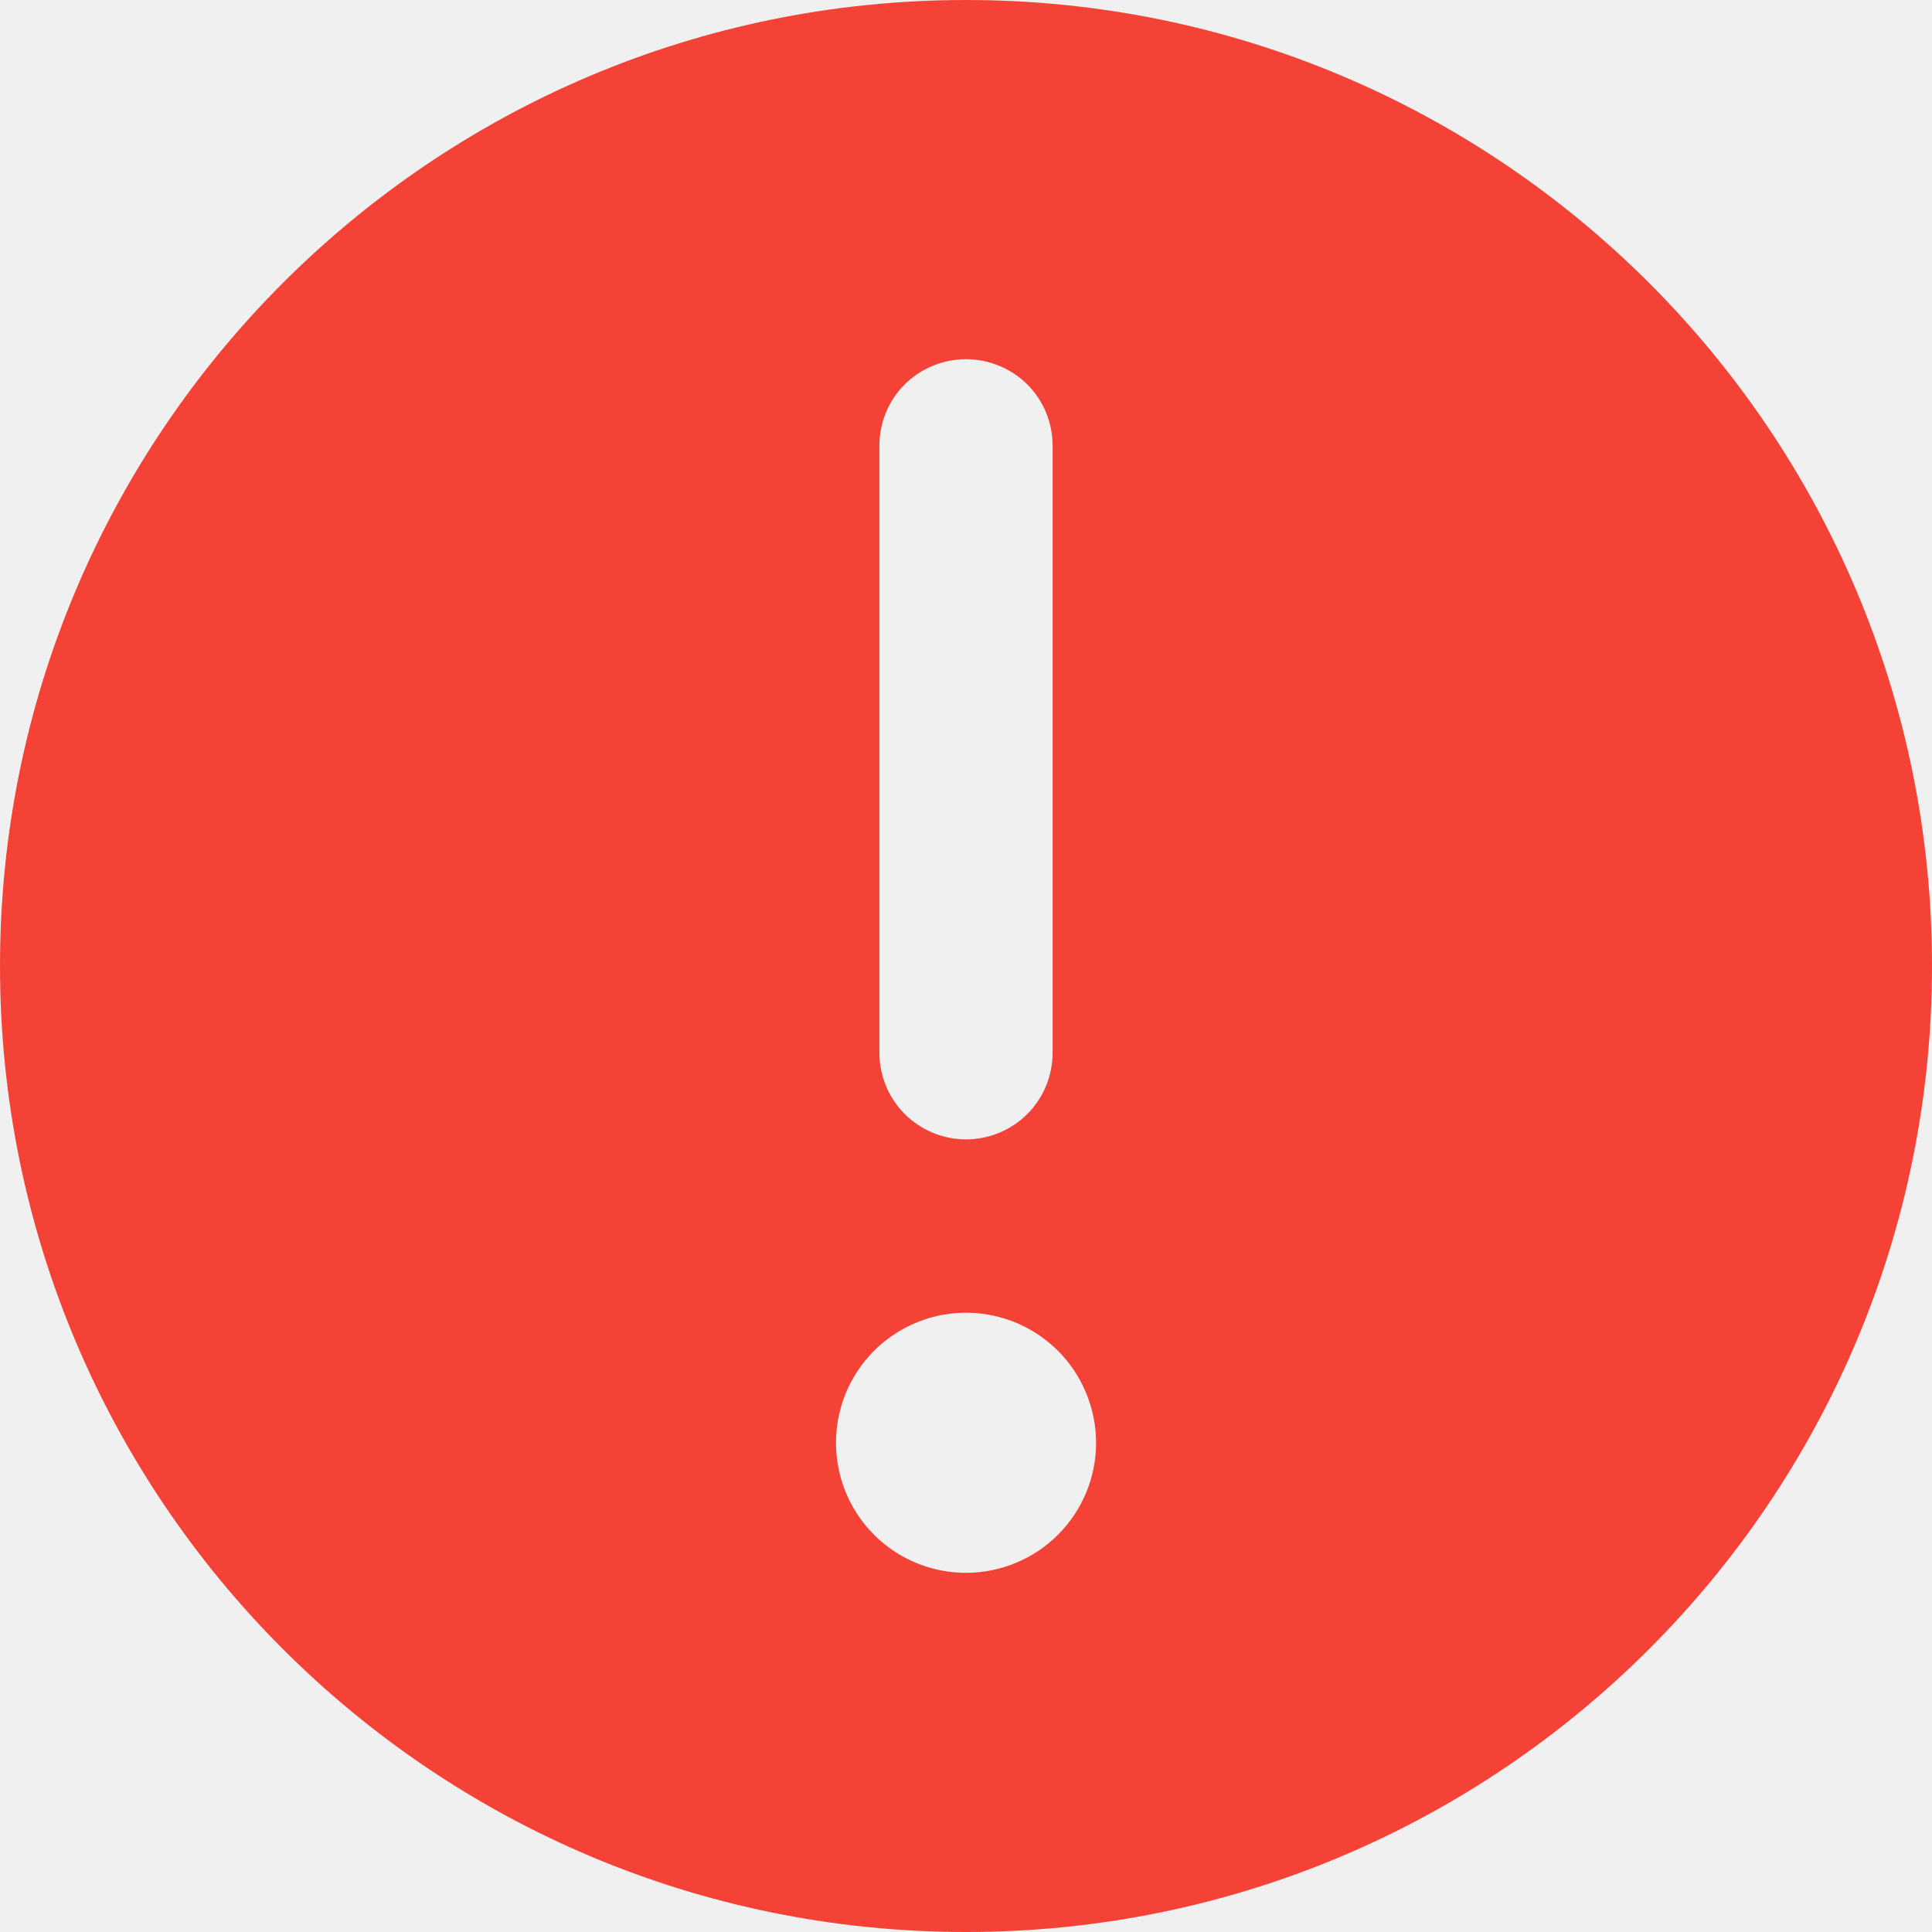
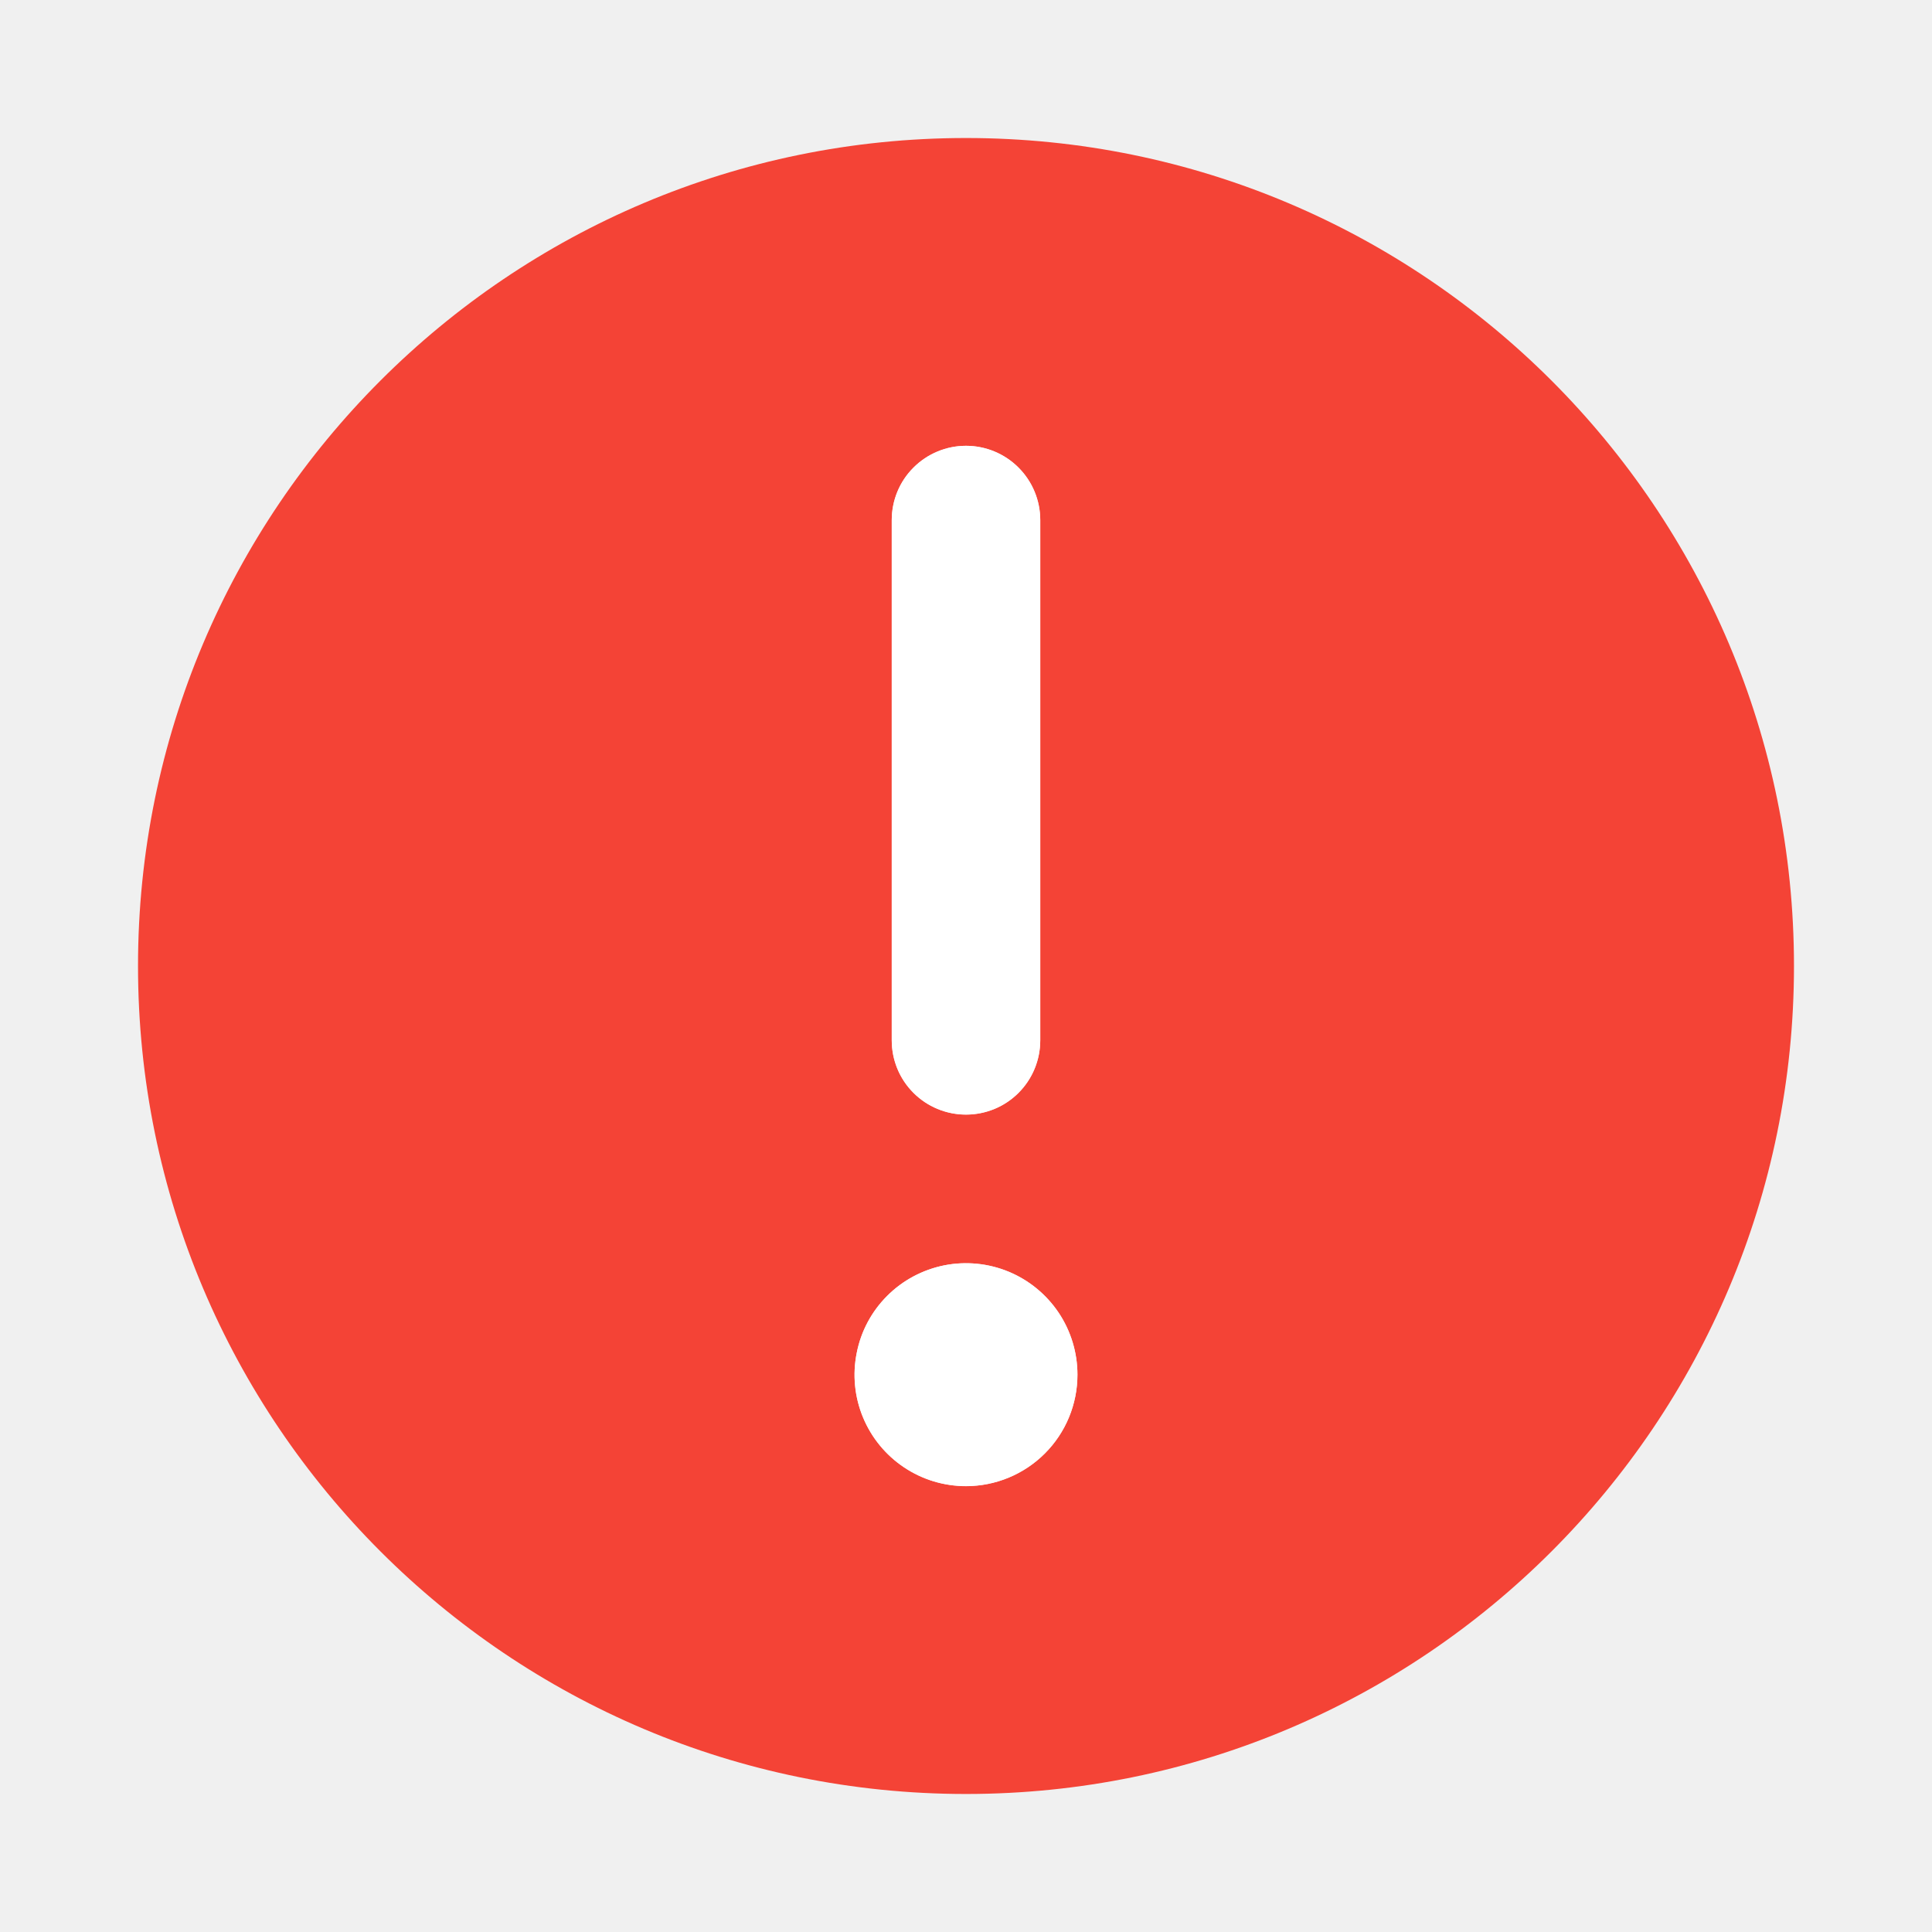
- <svg xmlns="http://www.w3.org/2000/svg" width="12" height="12" viewBox="0 0 12 12" fill="none">
-   <path fill-rule="evenodd" clip-rule="evenodd" d="M6 12C9.314 12 12 9.314 12 6C12 2.686 9.314 0 6 0C2.686 0 0 2.686 0 6C0 9.314 2.686 12 6 12ZM5.619 2.388C5.518 2.489 5.462 2.626 5.462 2.769V6.538C5.462 6.681 5.518 6.818 5.619 6.919C5.72 7.02 5.857 7.077 6 7.077C6.143 7.077 6.28 7.02 6.381 6.919C6.482 6.818 6.538 6.681 6.538 6.538V2.769C6.538 2.626 6.482 2.489 6.381 2.388C6.28 2.288 6.143 2.231 6 2.231C5.857 2.231 5.72 2.288 5.619 2.388ZM5.551 9.633C5.684 9.722 5.84 9.769 6 9.769C6.214 9.769 6.42 9.684 6.571 9.533C6.723 9.381 6.808 9.176 6.808 8.962C6.808 8.802 6.76 8.646 6.672 8.513C6.583 8.38 6.457 8.276 6.309 8.215C6.162 8.154 5.999 8.138 5.842 8.169C5.686 8.201 5.542 8.277 5.429 8.39C5.316 8.503 5.239 8.647 5.208 8.804C5.177 8.961 5.193 9.123 5.254 9.271C5.315 9.418 5.418 9.544 5.551 9.633Z" fill="#F44336" />
+ <svg xmlns="http://www.w3.org/2000/svg" width="16" height="16" viewBox="0 0 16 16" fill="none">
+   <path fill-rule="evenodd" clip-rule="evenodd" d="M8 14.857C11.787 14.857 14.857 11.787 14.857 8C14.857 4.213 11.787 1.143 8 1.143C4.213 1.143 1.143 4.213 1.143 8C1.143 11.787 4.213 14.857 8 14.857ZM7.565 3.872C7.449 3.988 7.385 4.144 7.385 4.307V8.615C7.385 8.778 7.449 8.935 7.565 9.05C7.68 9.166 7.837 9.23 8 9.23C8.163 9.23 8.32 9.166 8.435 9.05C8.551 8.935 8.615 8.778 8.615 8.615V4.307C8.615 4.144 8.551 3.988 8.435 3.872C8.32 3.757 8.163 3.692 8 3.692C7.837 3.692 7.68 3.757 7.565 3.872ZM7.487 12.152C7.639 12.253 7.817 12.307 8 12.307C8.245 12.307 8.48 12.21 8.653 12.037C8.826 11.864 8.923 11.629 8.923 11.384C8.923 11.202 8.869 11.023 8.768 10.871C8.666 10.72 8.522 10.601 8.353 10.531C8.185 10.462 7.999 10.443 7.82 10.479C7.641 10.515 7.476 10.602 7.347 10.732C7.218 10.861 7.13 11.025 7.095 11.204C7.059 11.383 7.077 11.569 7.147 11.738C7.217 11.906 7.335 12.05 7.487 12.152Z" fill="#F44336" />
+   <path fill-rule="evenodd" clip-rule="evenodd" d="M7.565 3.873C7.449 3.988 7.385 4.145 7.385 4.308V8.615C7.385 8.779 7.449 8.935 7.565 9.051C7.68 9.166 7.837 9.231 8 9.231C8.163 9.231 8.32 9.166 8.435 9.051C8.55 8.935 8.615 8.779 8.615 8.615V4.308C8.615 4.145 8.55 3.988 8.435 3.873C8.32 3.757 8.163 3.692 8 3.692C7.837 3.692 7.68 3.757 7.565 3.873ZM7.487 12.152C7.639 12.254 7.817 12.308 8 12.308C8.245 12.308 8.48 12.21 8.653 12.037C8.826 11.864 8.923 11.63 8.923 11.385C8.923 11.202 8.869 11.024 8.767 10.872C8.666 10.72 8.522 10.602 8.353 10.532C8.185 10.462 7.999 10.444 7.82 10.479C7.641 10.515 7.476 10.603 7.347 10.732C7.218 10.861 7.13 11.025 7.095 11.205C7.059 11.384 7.077 11.569 7.147 11.738C7.217 11.907 7.335 12.051 7.487 12.152Z" fill="white" />
</svg>
